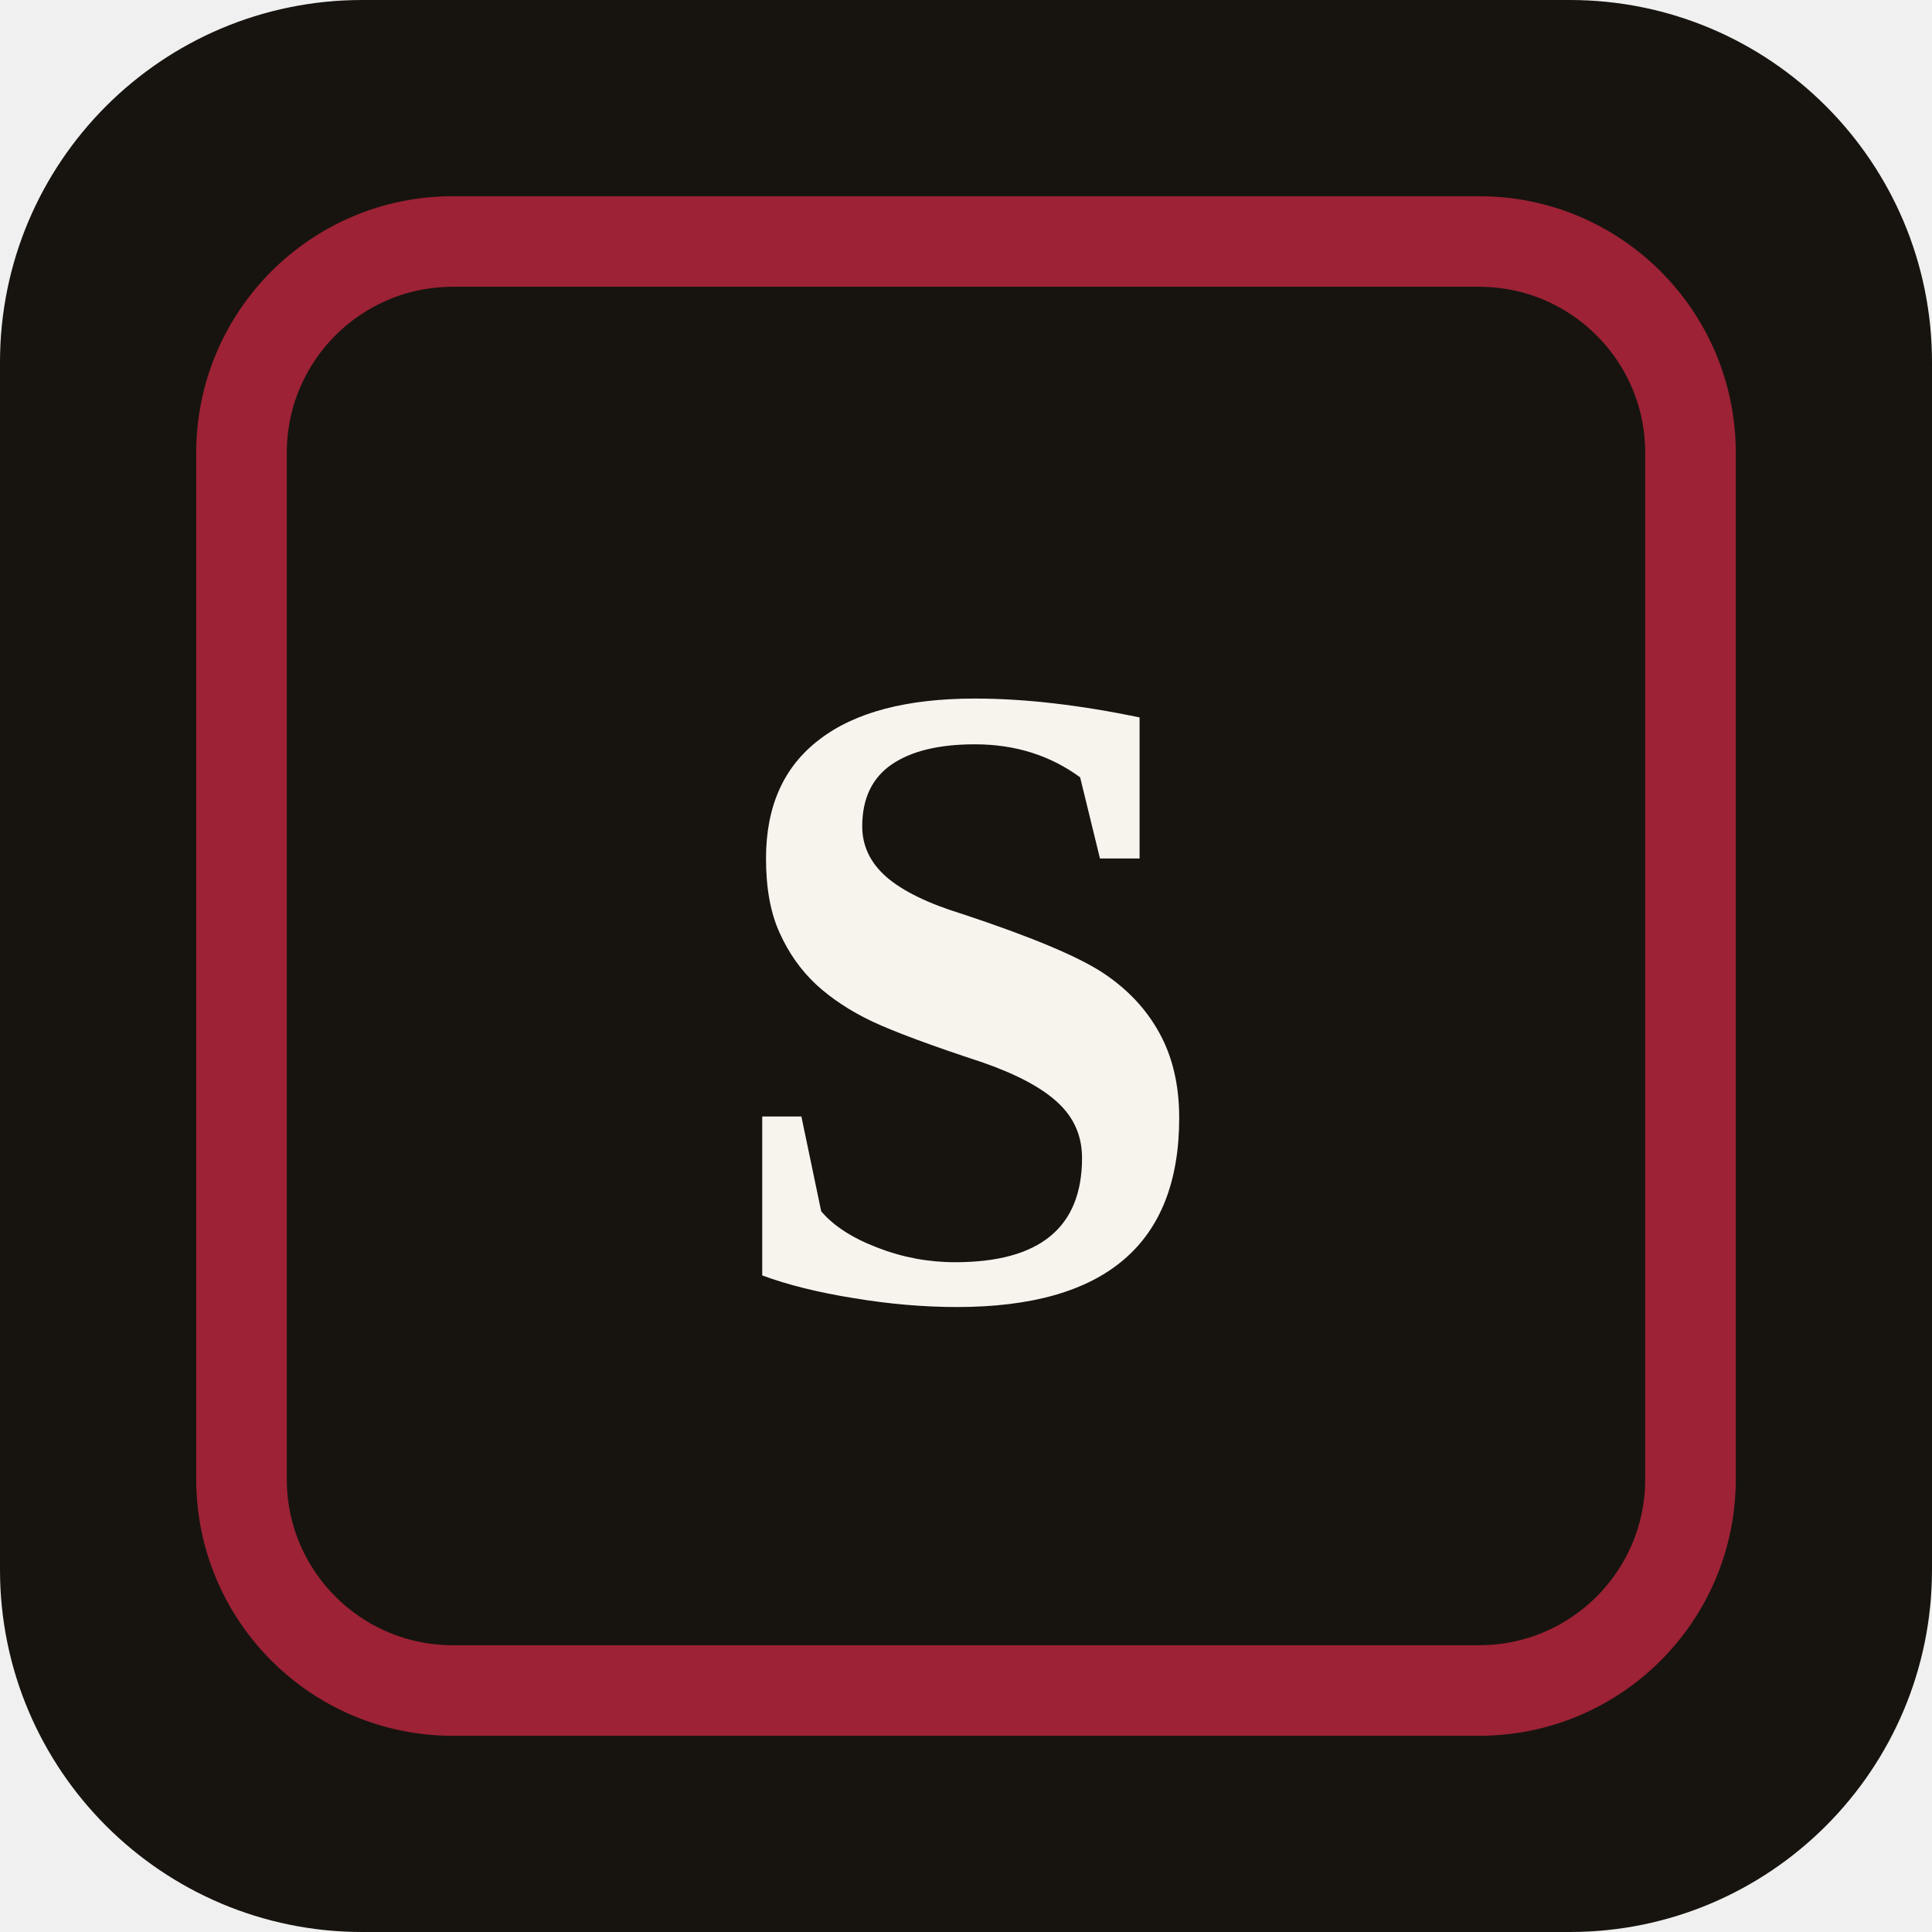
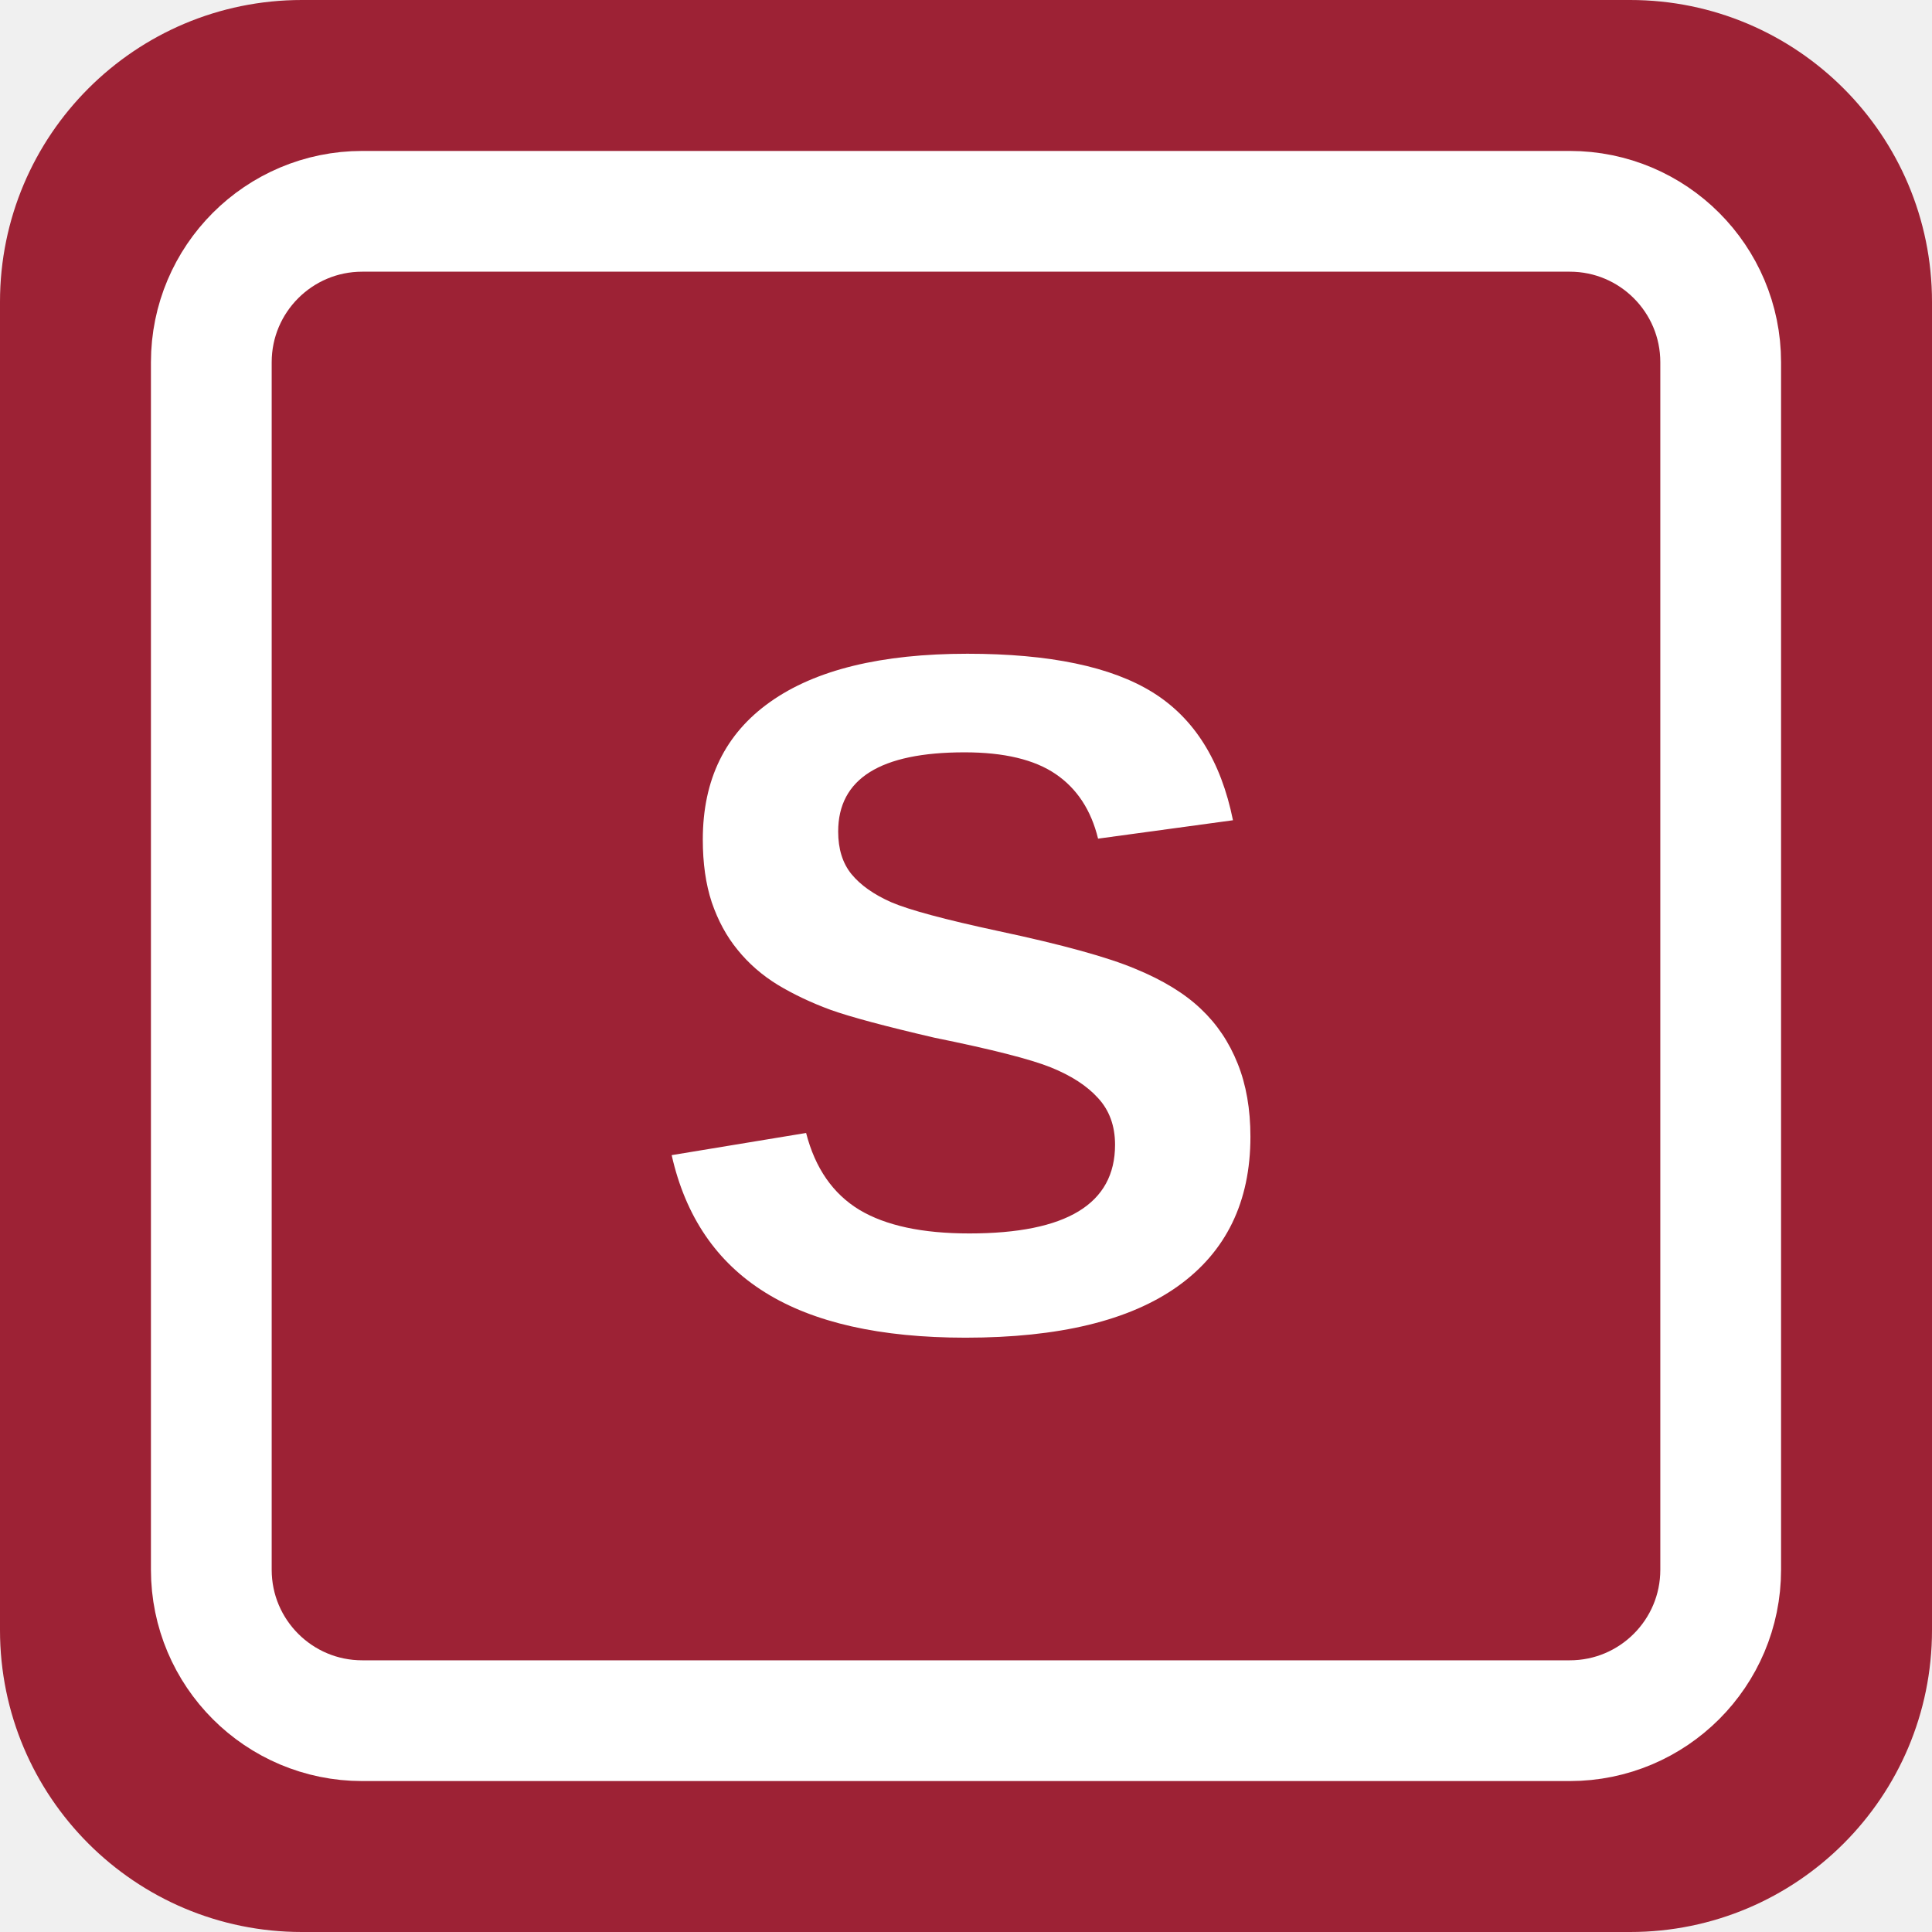
<svg xmlns="http://www.w3.org/2000/svg" width="64" height="64" viewBox="0 0 64 64">
-   <rect width="64" height="64" rx="12" fill="#17140f" />
-   <rect x="8" y="8" width="48" height="48" rx="7" fill="none" stroke="#9d2235" stroke-width="3" />
-   <text x="32" y="43" font-family="Georgia, 'Times New Roman', serif" font-size="30" font-weight="600" fill="#f7f4ee" text-anchor="middle">S</text>
+   <rect width="64" height="64" rx="10" fill="#9D2235" />
+   <rect x="7" y="7" width="50" height="50" rx="5" fill="none" stroke="#ffffff" stroke-width="4" />
+   <text x="32" y="44" font-family="'TT Commons Pro', 'Helvetica Neue', Arial, sans-serif" font-size="32" font-weight="700" fill="#ffffff" text-anchor="middle">S</text>
</svg>
